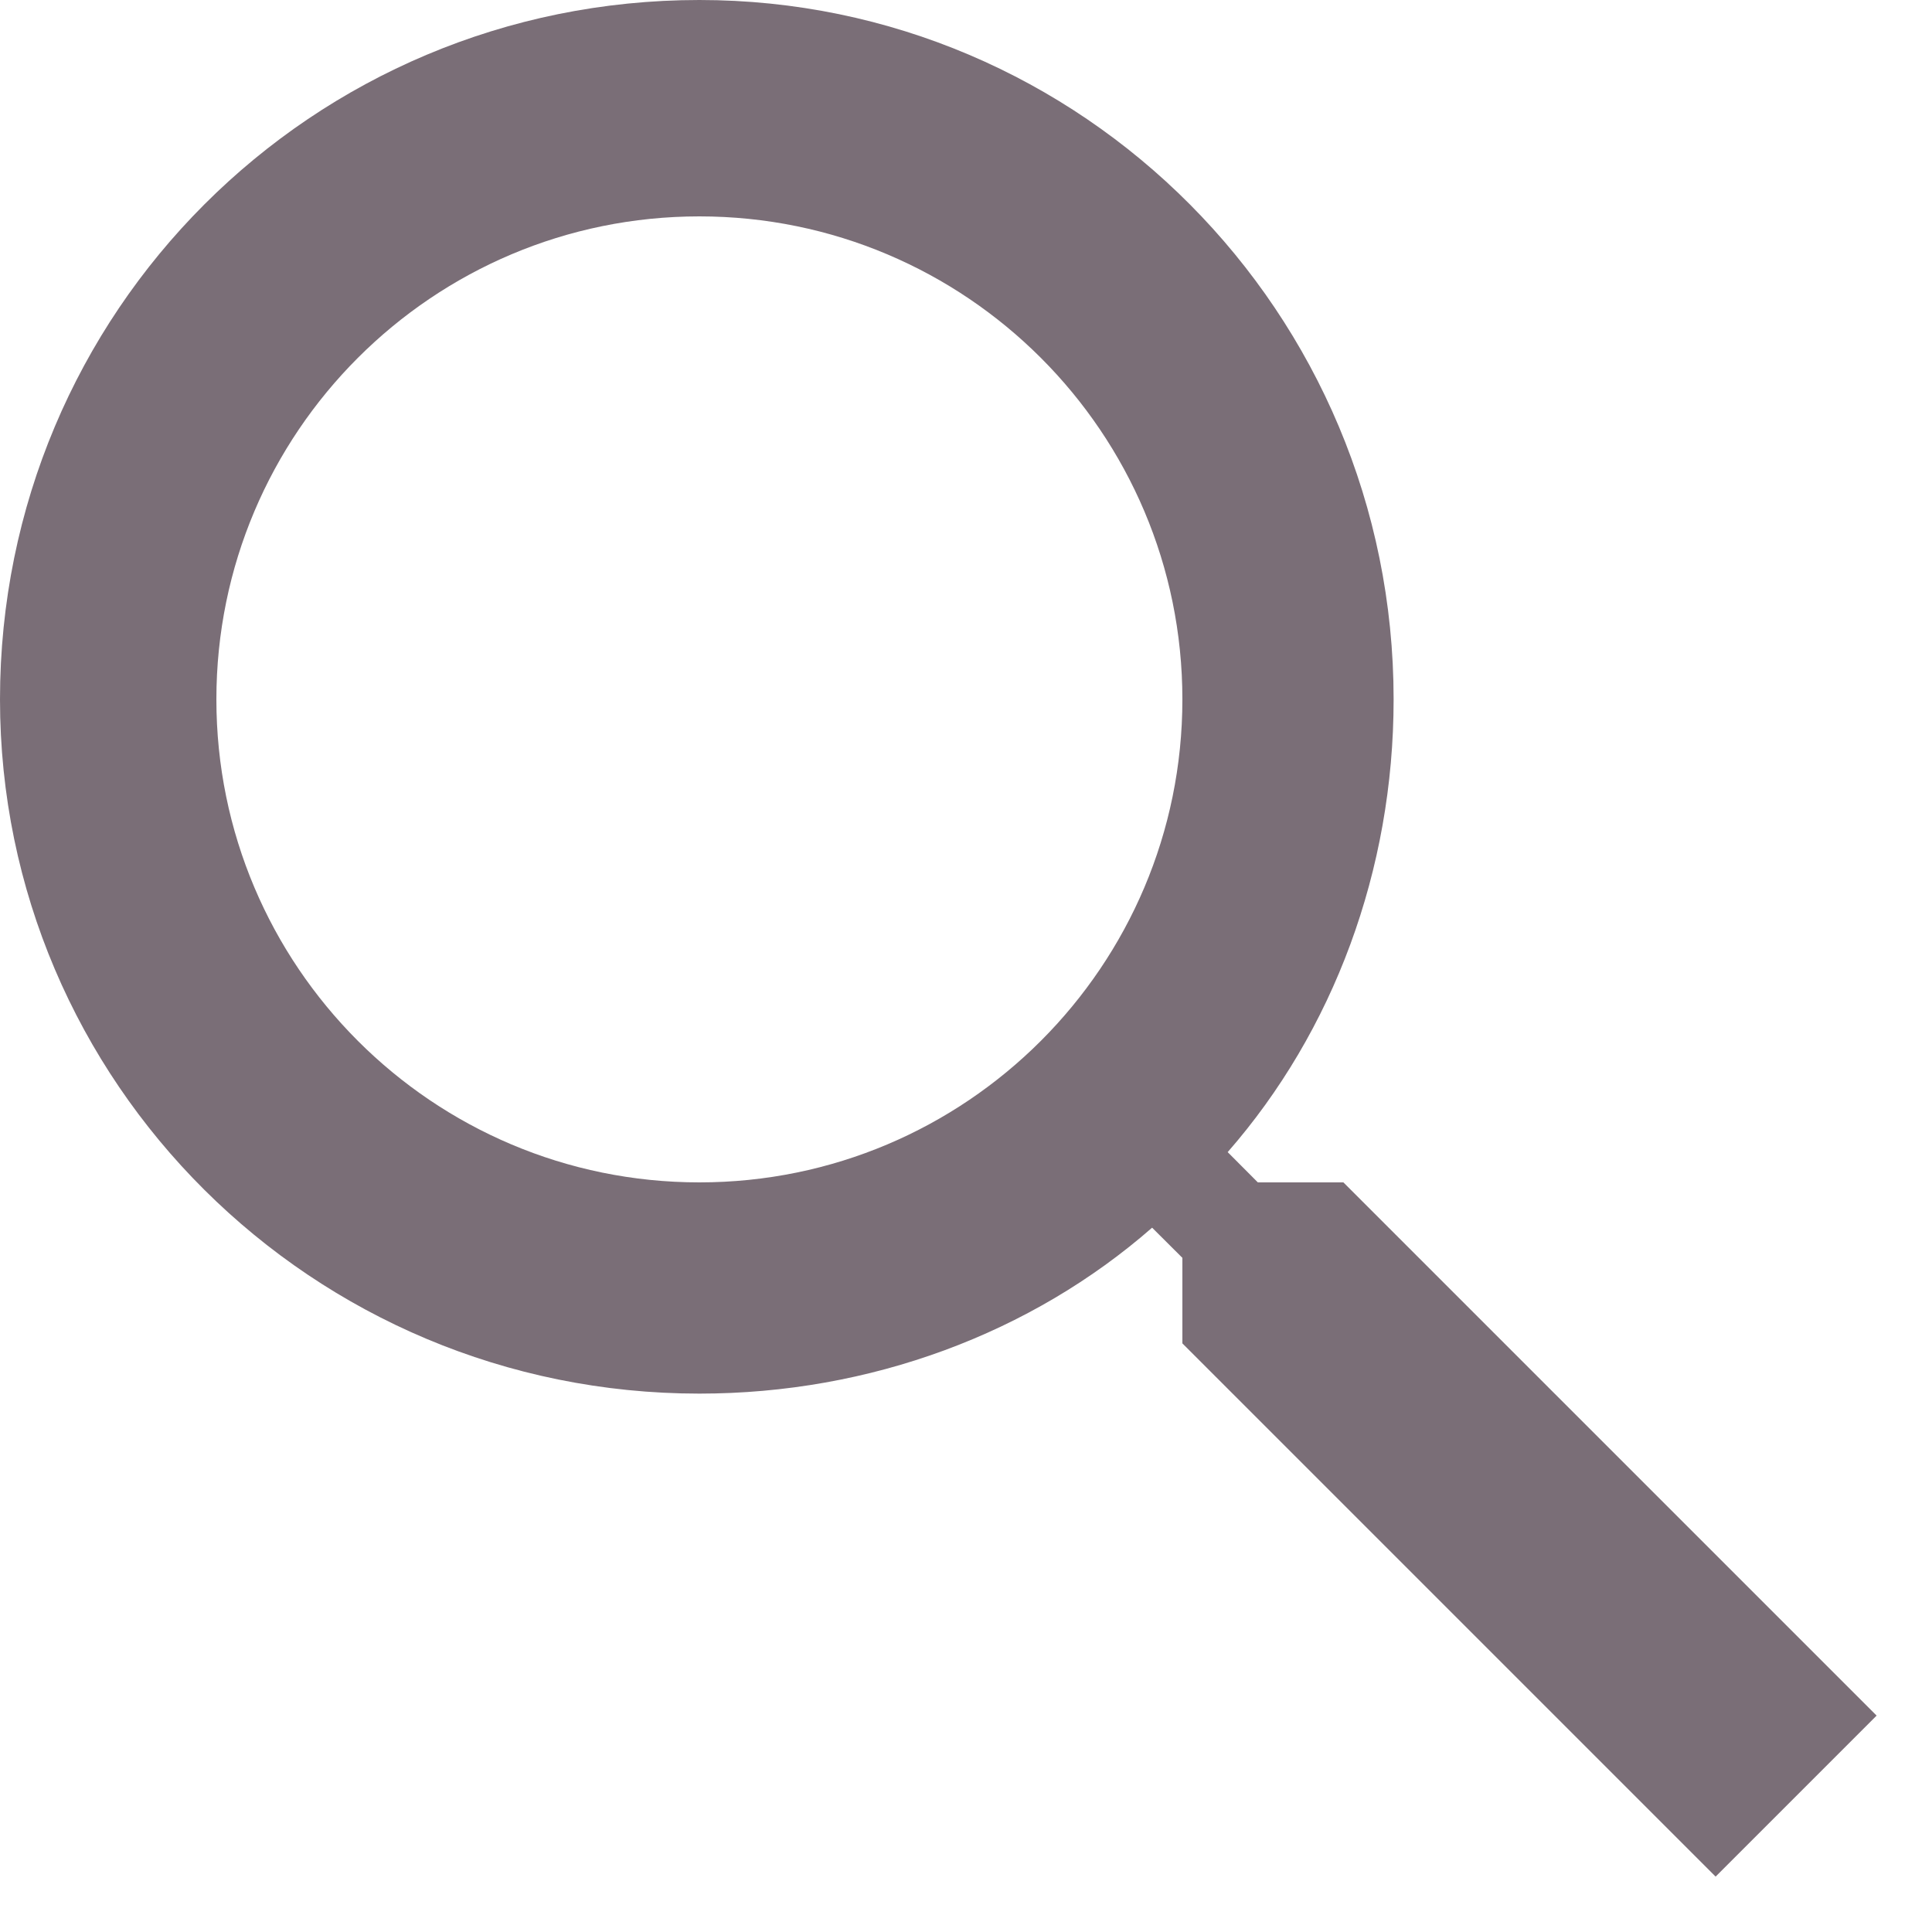
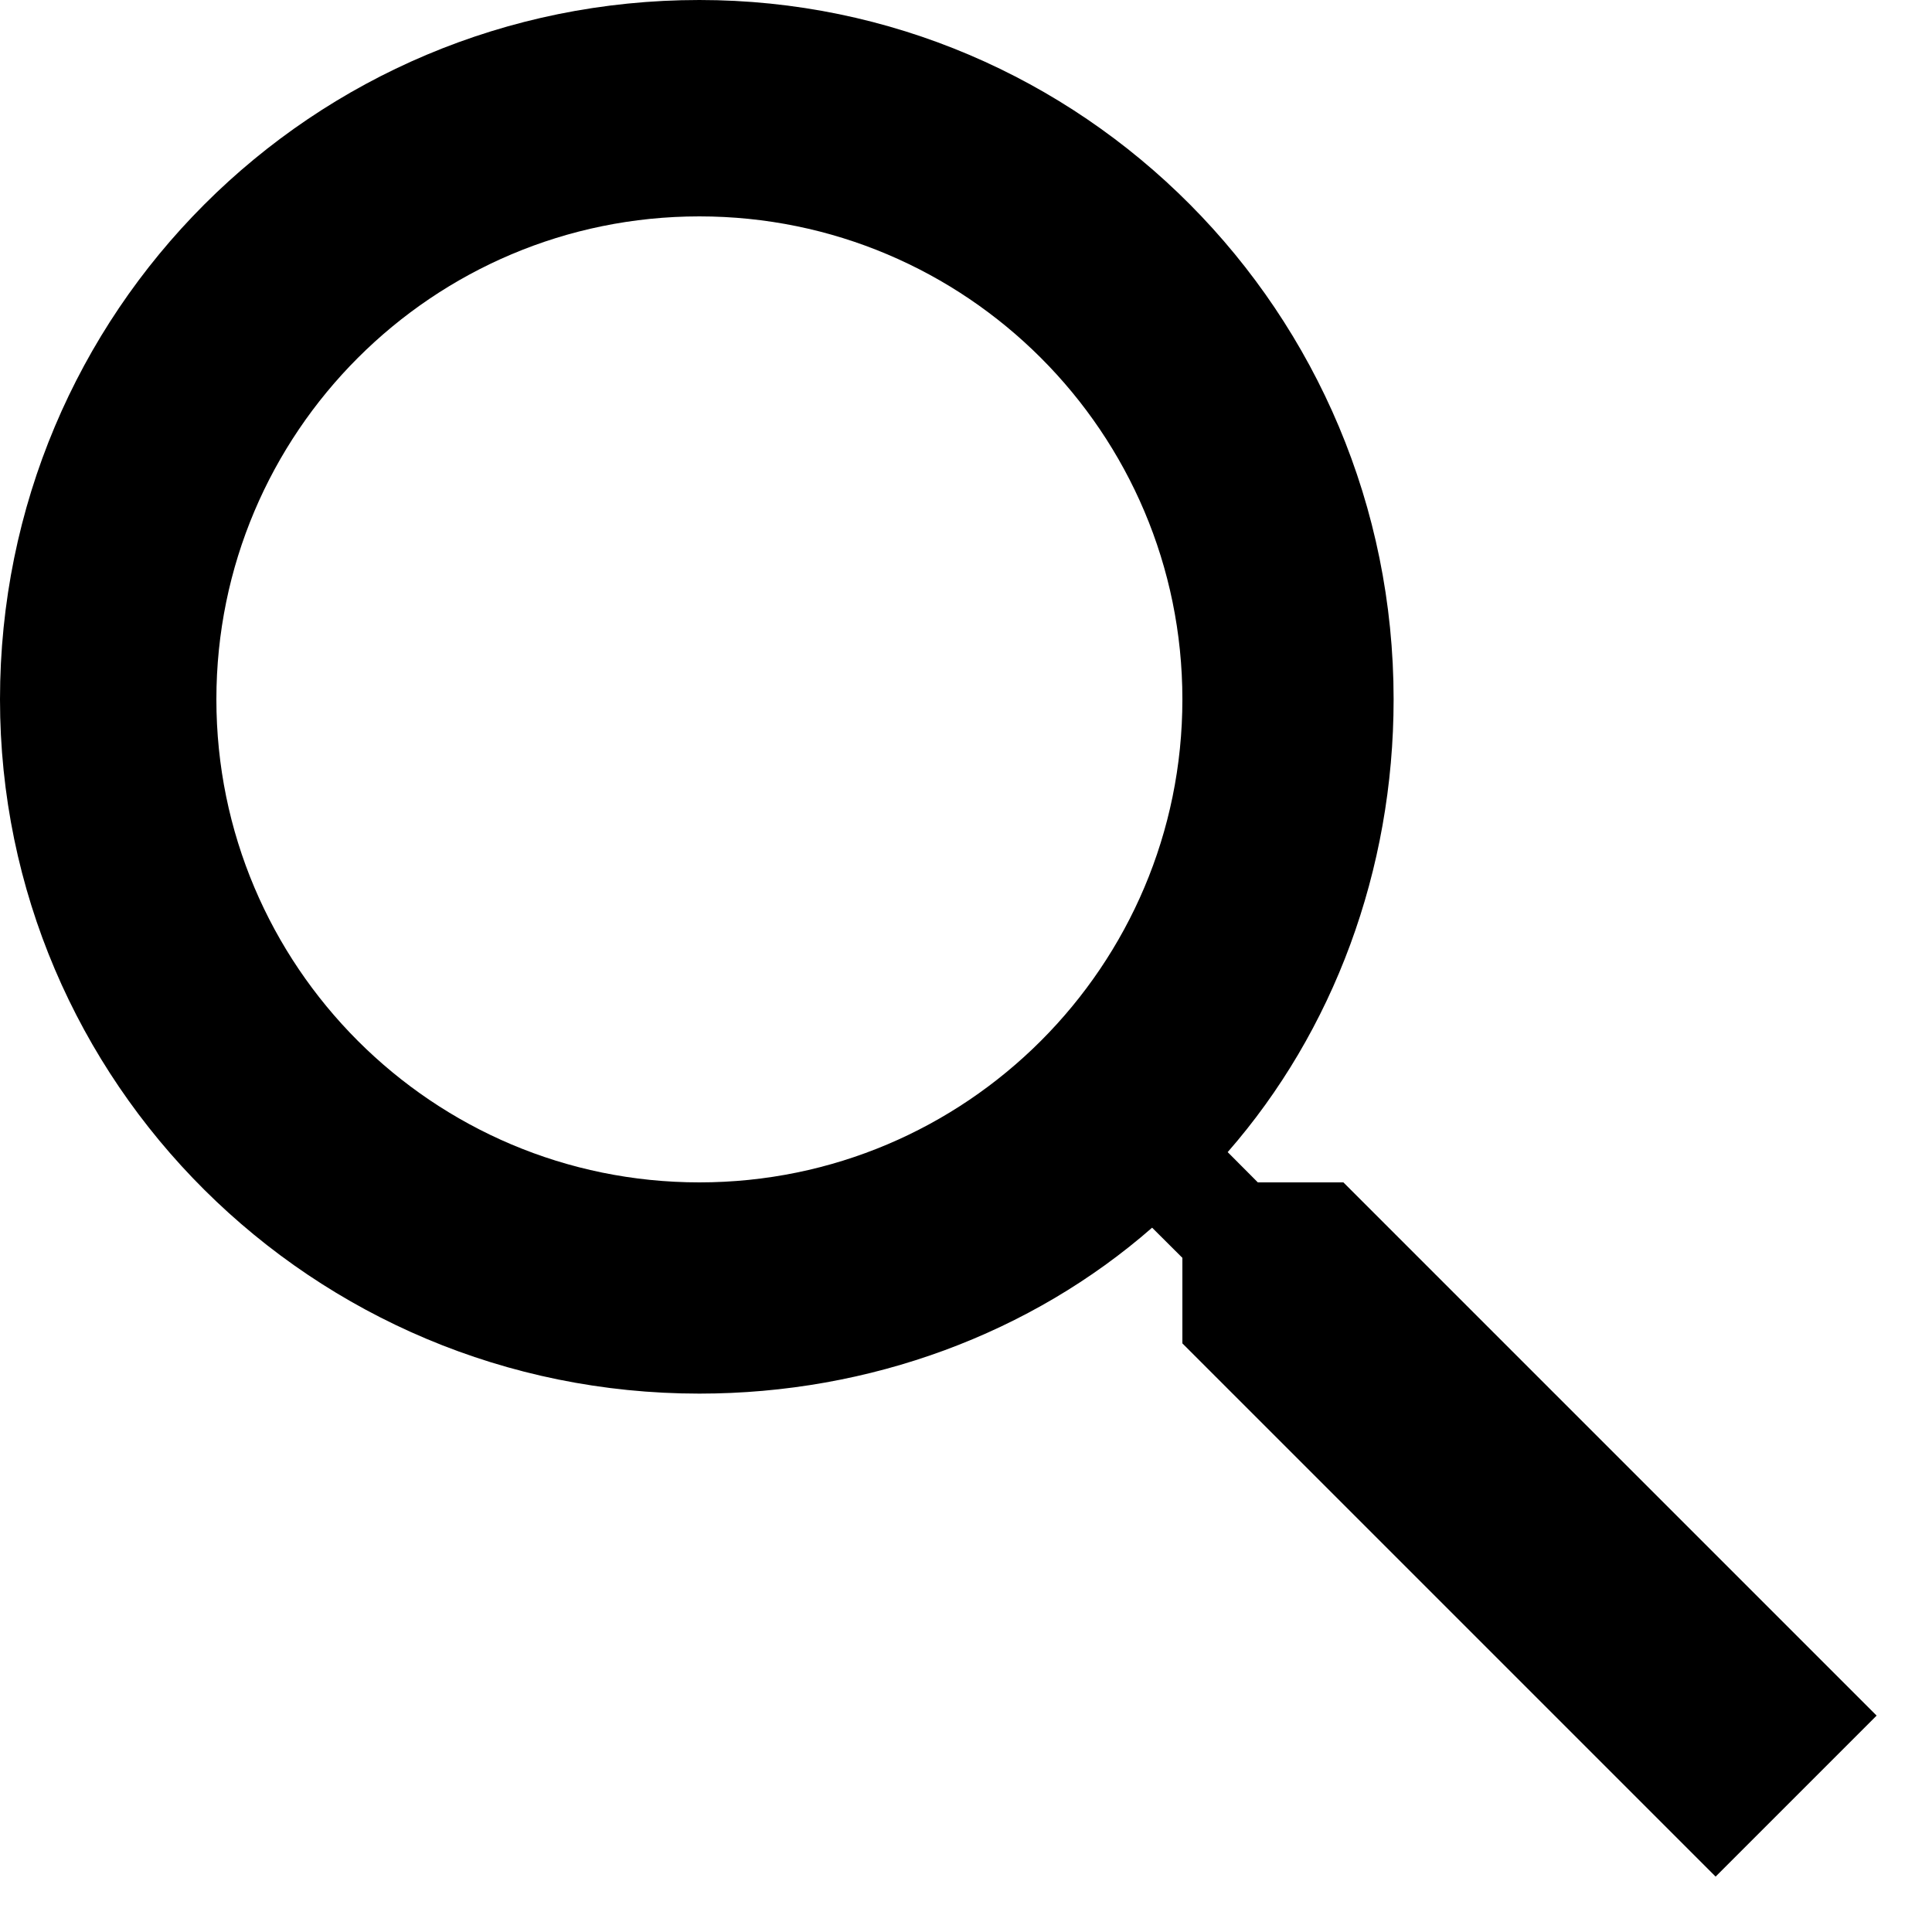
- <svg xmlns="http://www.w3.org/2000/svg" width="18px" height="18px" viewBox="0 0 18 18" version="1.1">
-   <g id="Work-In-Progress" stroke="none" stroke-width="1" fill="none" fill-rule="evenodd">
-     <g id="6-1-1" transform="translate(-171, -581)">
-       <g id="Group" transform="translate(154, 564)">
-         <g transform="translate(14, 14)">
-           <rect id="Path" x="0" y="0" width="24" height="24" />
-           <path d="M18.984,20.484 L20.484,18.984 L15.516,14.016 L14.719,14.016 L14.438,13.734 C15.422,12.609 15.984,11.109 15.984,9.516 C15.984,5.906 13.078,3 9.516,3 C5.906,3 3,5.906 3,9.516 C3,13.078 5.906,15.984 9.516,15.984 C11.109,15.984 12.609,15.422 13.734,14.438 L14.016,14.719 L14.016,15.516 L18.984,20.484 Z M9.516,14.016 C7.031,14.016 5.016,12 5.016,9.516 C5.016,7.031 7.031,5.016 9.516,5.016 C12,5.016 14.016,7.031 14.016,9.516 C14.016,12 12,14.016 9.516,14.016 Z" id="s" fill="#7A6E77" fill-rule="nonzero" />
-         </g>
+ <svg xmlns="http://www.w3.org/2000/svg" width="18px" height="18px" viewBox="0 0 18 18" version="1.1" fill="currentColor" fill-rule="evenodd" clip-rule="evenodd">
+   <g id="6-1-1" transform="translate(-171, -581)">
+     <g id="Group" transform="translate(154, 564)">
+       <g transform="translate(14, 14)">
+         <path d="M18.984,20.484 L20.484,18.984 L15.516,14.016 L14.719,14.016 L14.438,13.734 C15.422,12.609 15.984,11.109 15.984,9.516 C15.984,5.906 13.078,3 9.516,3 C5.906,3 3,5.906 3,9.516 C3,13.078 5.906,15.984 9.516,15.984 C11.109,15.984 12.609,15.422 13.734,14.438 L14.016,14.719 L14.016,15.516 L18.984,20.484 Z M9.516,14.016 C7.031,14.016 5.016,12 5.016,9.516 C5.016,7.031 7.031,5.016 9.516,5.016 C12,5.016 14.016,7.031 14.016,9.516 C14.016,12 12,14.016 9.516,14.016 Z" />
      </g>
    </g>
  </g>
</svg>
